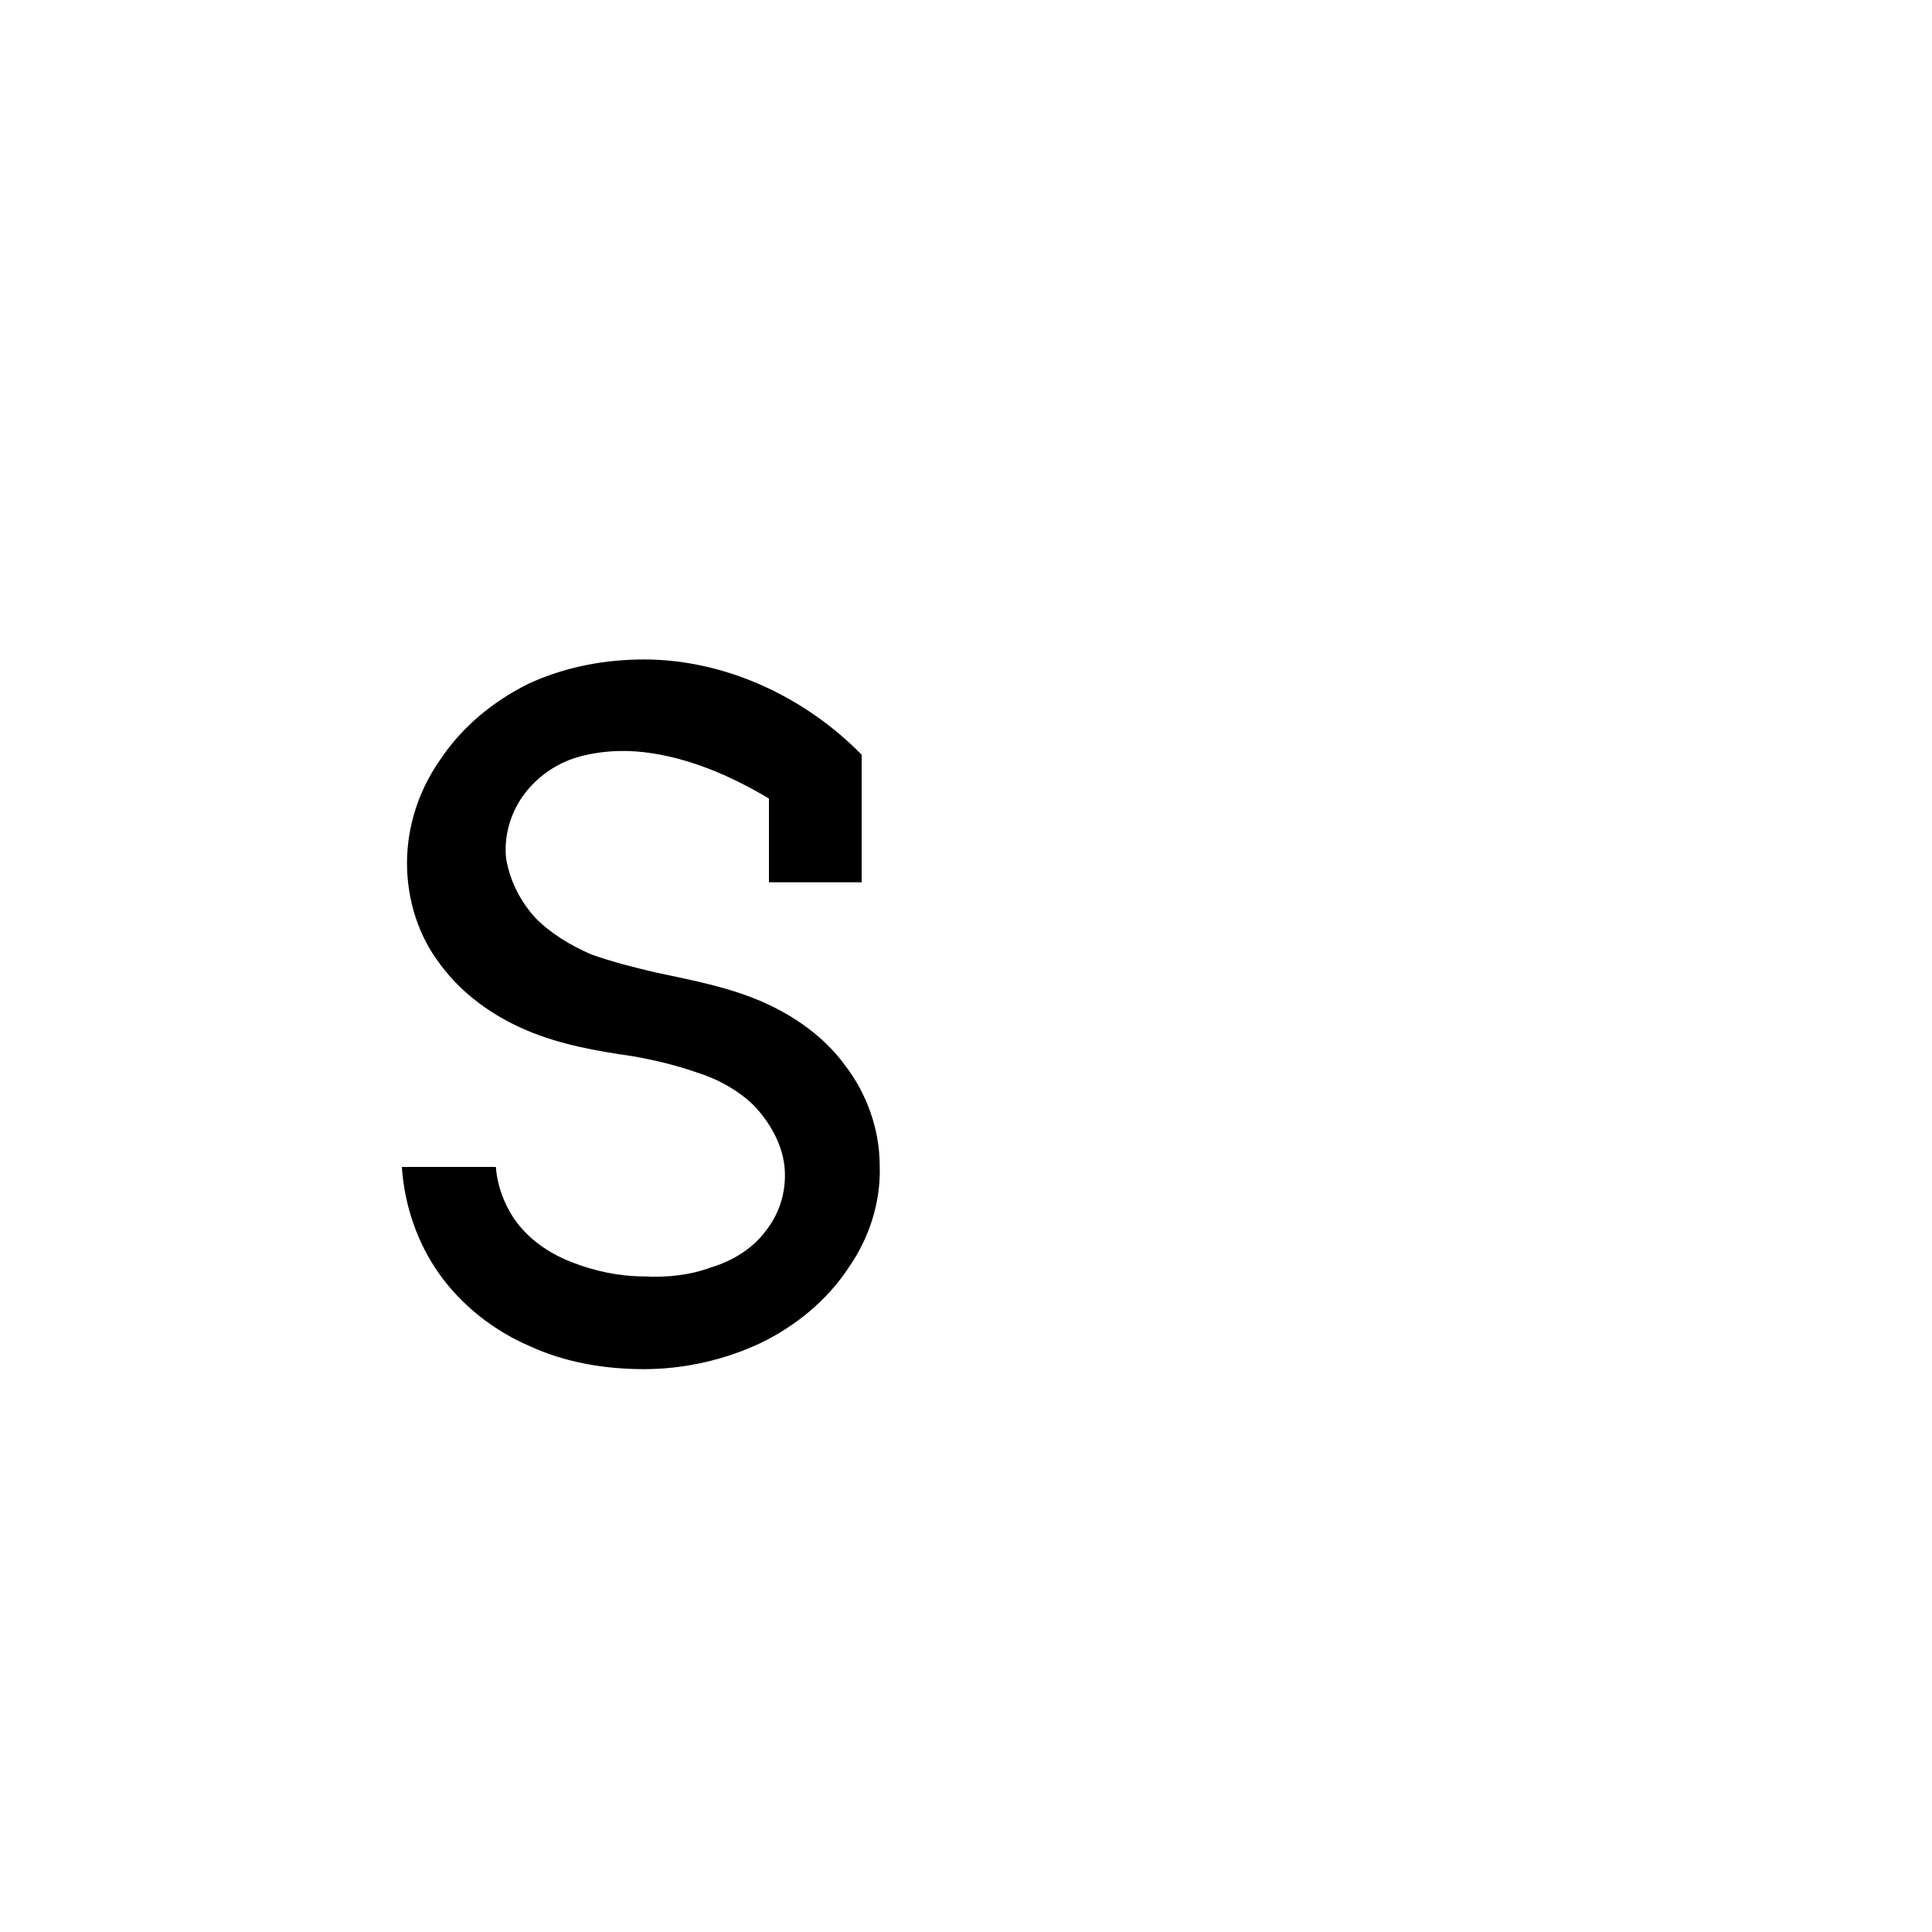
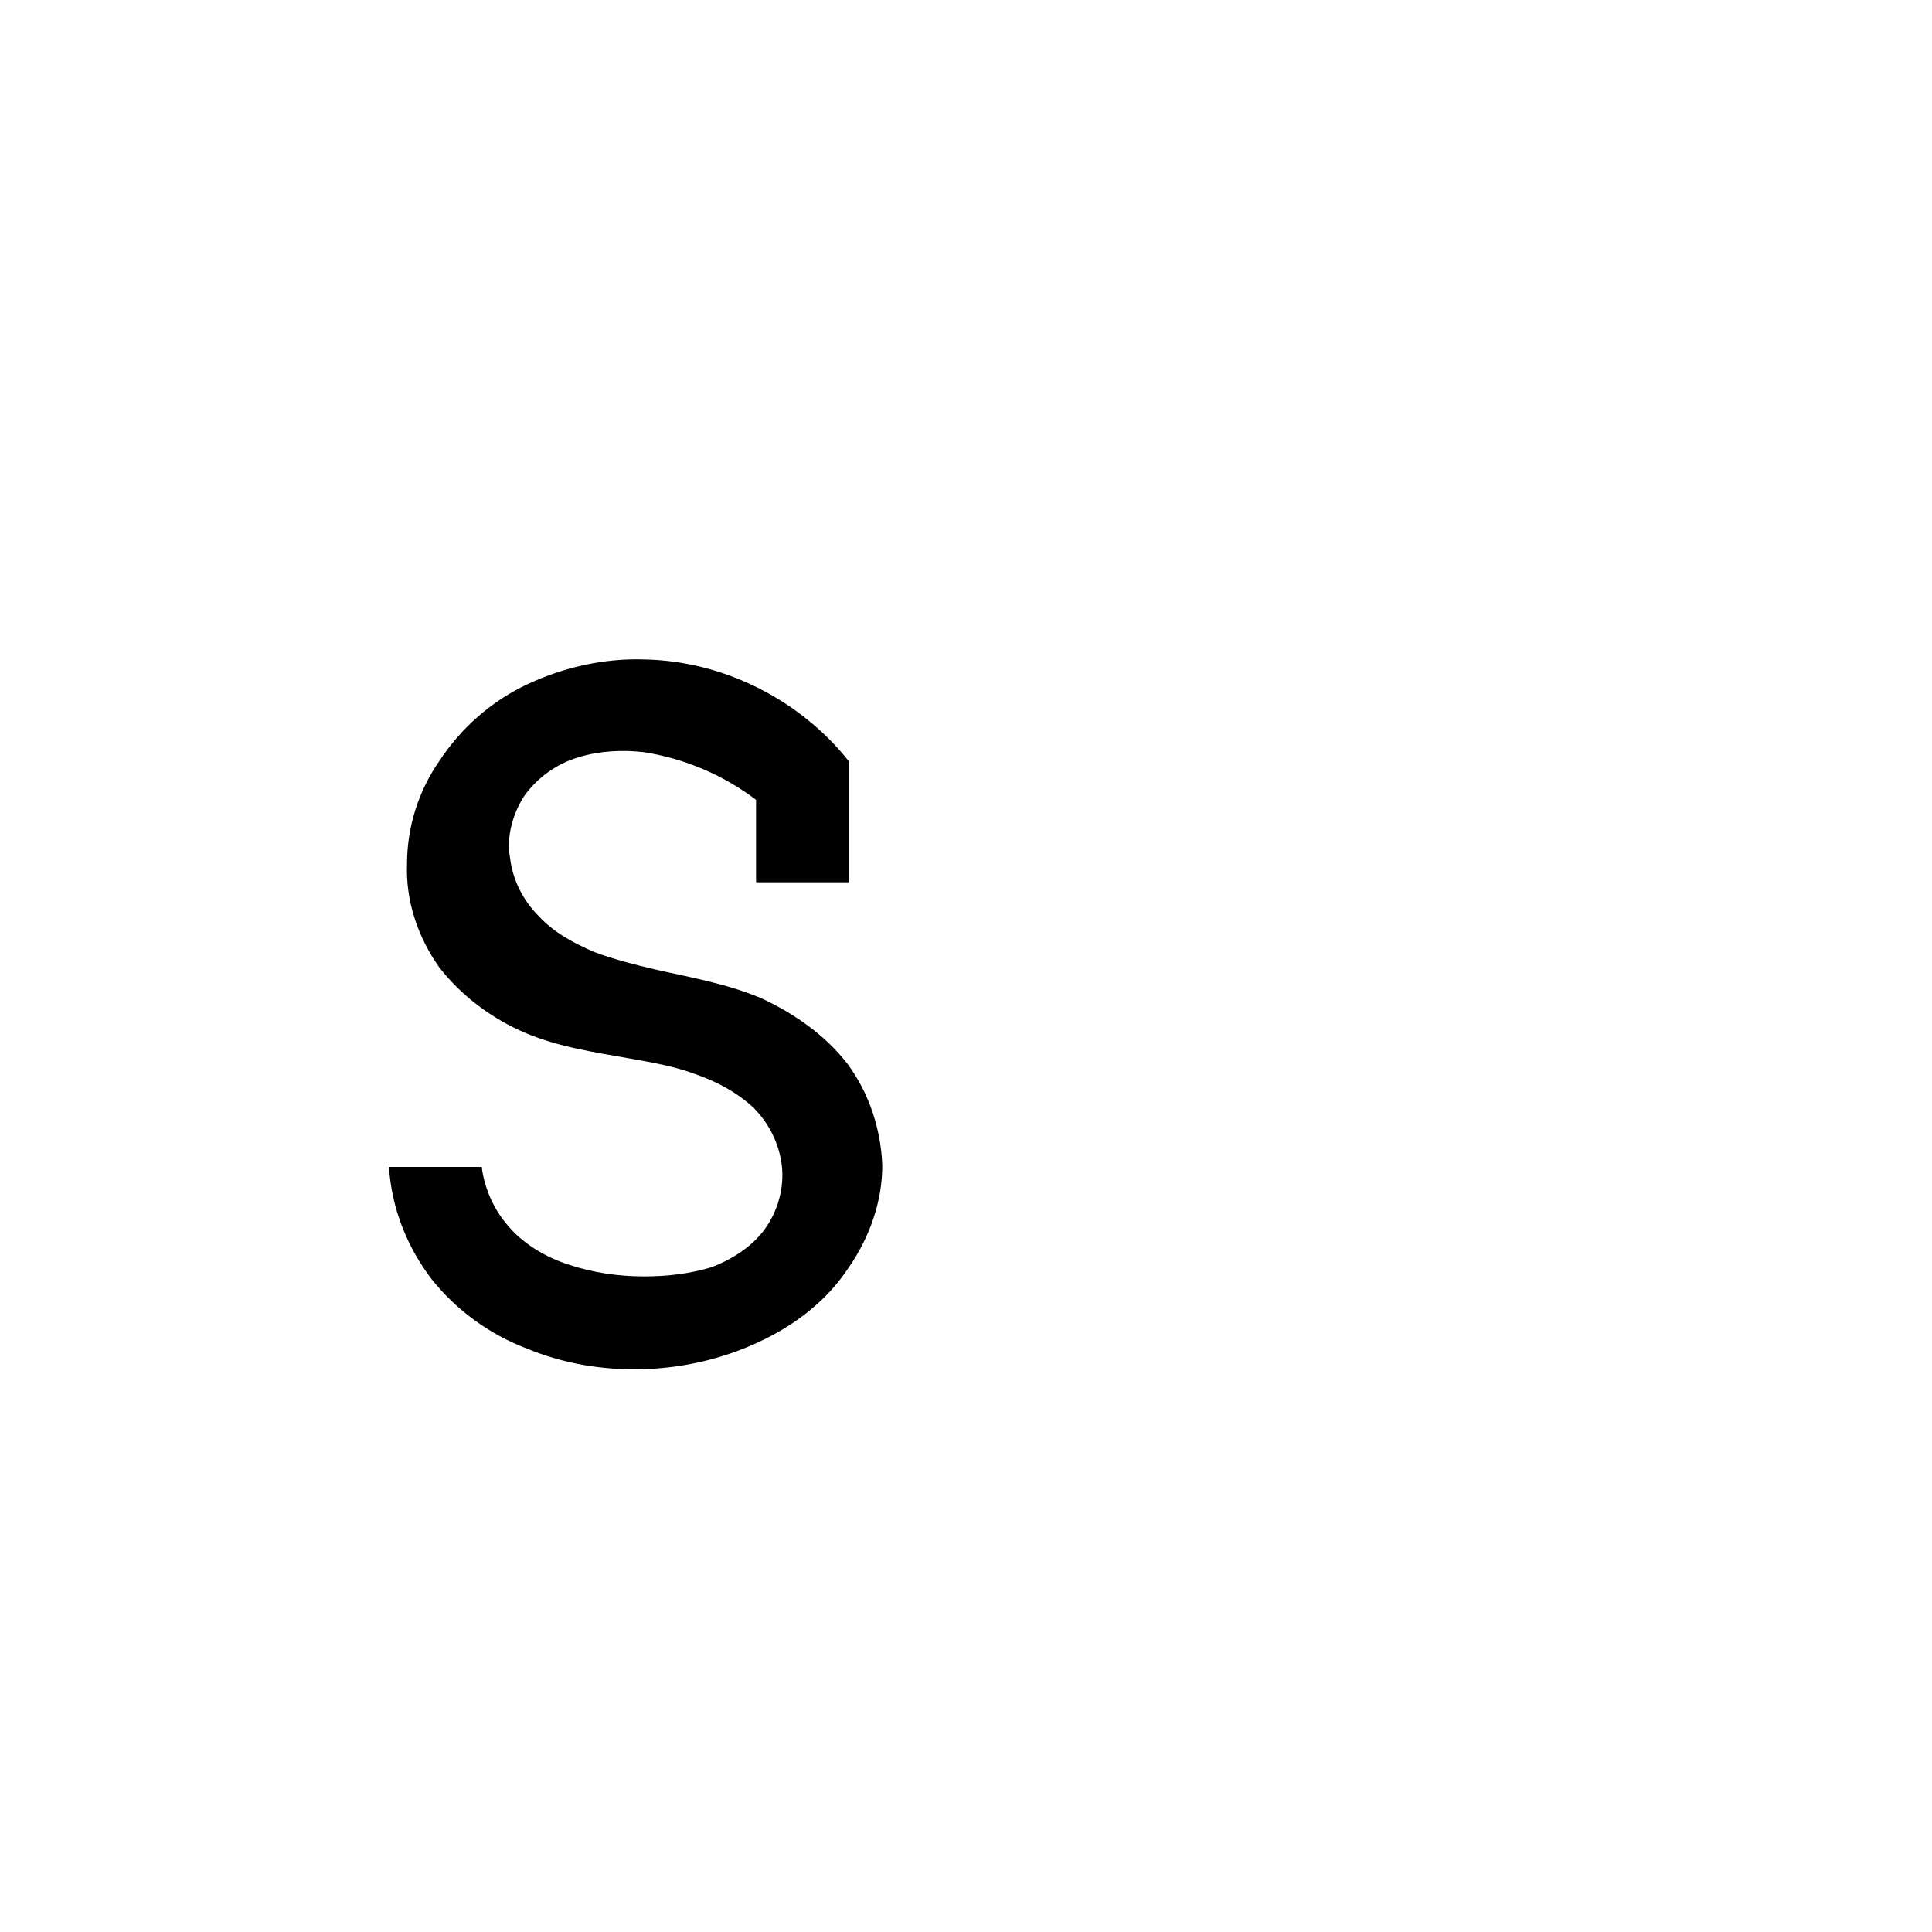
<svg xmlns="http://www.w3.org/2000/svg" viewBox="-0.25 -1.05 1.5 1.5">
-   <path d="M 0.347 -0.365 L 0.347 -0.43 C 0.317 -0.448  0.284 -0.462  0.25 -0.466 C 0.233 -0.468  0.215 -0.467  0.198 -0.462 C 0.181 -0.457  0.166 -0.446  0.156 -0.432 C 0.146 -0.418  0.141 -0.4  0.143 -0.383 C 0.146 -0.366  0.154 -0.35  0.166 -0.337 C 0.178 -0.325  0.193 -0.316  0.209 -0.309 C 0.226 -0.303  0.242 -0.299  0.259 -0.295 C 0.287 -0.289  0.314 -0.284  0.34 -0.273 C 0.366 -0.262  0.39 -0.245  0.406 -0.223 C 0.423 -0.201  0.433 -0.173  0.433 -0.145 C 0.434 -0.117  0.425 -0.089  0.409 -0.066 C 0.392 -0.04  0.367 -0.02  0.34 -0.007 C 0.312 0.006  0.281 0.013  0.25 0.013 C 0.22 0.013  0.189 0.008  0.161 -0.005 C 0.133 -0.017  0.108 -0.037  0.091 -0.061 C 0.074 -0.085  0.064 -0.114  0.062 -0.144 L 0.135 -0.144 C 0.136 -0.13  0.141 -0.116  0.149 -0.104 C 0.16 -0.088  0.176 -0.077  0.194 -0.07 C 0.212 -0.063  0.231 -0.059  0.25 -0.059 C 0.268 -0.058  0.286 -0.06  0.302 -0.066 C 0.319 -0.071  0.335 -0.081  0.345 -0.095 C 0.356 -0.109  0.361 -0.127  0.359 -0.145 C 0.357 -0.162  0.348 -0.178  0.336 -0.191 C 0.324 -0.203  0.308 -0.212  0.292 -0.217 C 0.275 -0.223  0.258 -0.227  0.241 -0.23 C 0.213 -0.234  0.185 -0.239  0.159 -0.25 C 0.133 -0.261  0.109 -0.278  0.092 -0.301 C 0.075 -0.323  0.066 -0.351  0.066 -0.38 C 0.066 -0.408  0.075 -0.436  0.091 -0.459 C 0.108 -0.485  0.132 -0.505  0.16 -0.519 C 0.188 -0.532  0.219 -0.538  0.25 -0.538 C 0.313 -0.538  0.375 -0.509  0.419 -0.464 L 0.419 -0.365 L 0.347 -0.365 Z" fill="black" />
+   <path d="M 0.337 -0.365 L 0.337 -0.429 C 0.312 -0.448  0.282 -0.461  0.25 -0.466 C 0.233 -0.468  0.215 -0.467  0.199 -0.462 C 0.182 -0.457  0.167 -0.446  0.157 -0.432 C 0.148 -0.418  0.143 -0.4  0.146 -0.384 C 0.148 -0.367  0.156 -0.351  0.168 -0.339 C 0.18 -0.326  0.195 -0.318  0.211 -0.311 C 0.227 -0.305  0.243 -0.301  0.26 -0.297 C 0.287 -0.291  0.315 -0.286  0.341 -0.275 C 0.367 -0.263  0.391 -0.246  0.408 -0.224 C 0.425 -0.201  0.434 -0.173  0.435 -0.145 C 0.435 -0.117  0.425 -0.089  0.409 -0.066 C 0.392 -0.04  0.367 -0.021  0.339 -0.008 C 0.311 0.005  0.281 0.012  0.25 0.013 C 0.219 0.014  0.188 0.009  0.159 -0.003 C 0.13 -0.014  0.104 -0.033  0.085 -0.057 C 0.066 -0.082  0.054 -0.112  0.052 -0.144 L 0.124 -0.144 C 0.126 -0.128  0.133 -0.112  0.143 -0.1 C 0.155 -0.085  0.173 -0.074  0.192 -0.068 C 0.21 -0.062  0.23 -0.059  0.25 -0.059 C 0.268 -0.059  0.285 -0.061  0.302 -0.066 C 0.318 -0.072  0.334 -0.082  0.344 -0.096 C 0.354 -0.11  0.359 -0.128  0.357 -0.145 C 0.355 -0.162  0.347 -0.178  0.335 -0.19 C 0.322 -0.202  0.307 -0.21  0.29 -0.216 C 0.274 -0.222  0.257 -0.225  0.24 -0.228 C 0.212 -0.233  0.184 -0.237  0.158 -0.248 C 0.132 -0.259  0.108 -0.277  0.091 -0.299 C 0.074 -0.323  0.065 -0.351  0.066 -0.379 C 0.066 -0.408  0.075 -0.436  0.091 -0.459 C 0.108 -0.485  0.132 -0.506  0.16 -0.519 C 0.188 -0.532  0.219 -0.539  0.25 -0.538 C 0.311 -0.537  0.371 -0.507  0.409 -0.459 L 0.409 -0.365 L 0.337 -0.365 Z" fill="black" />
</svg>
